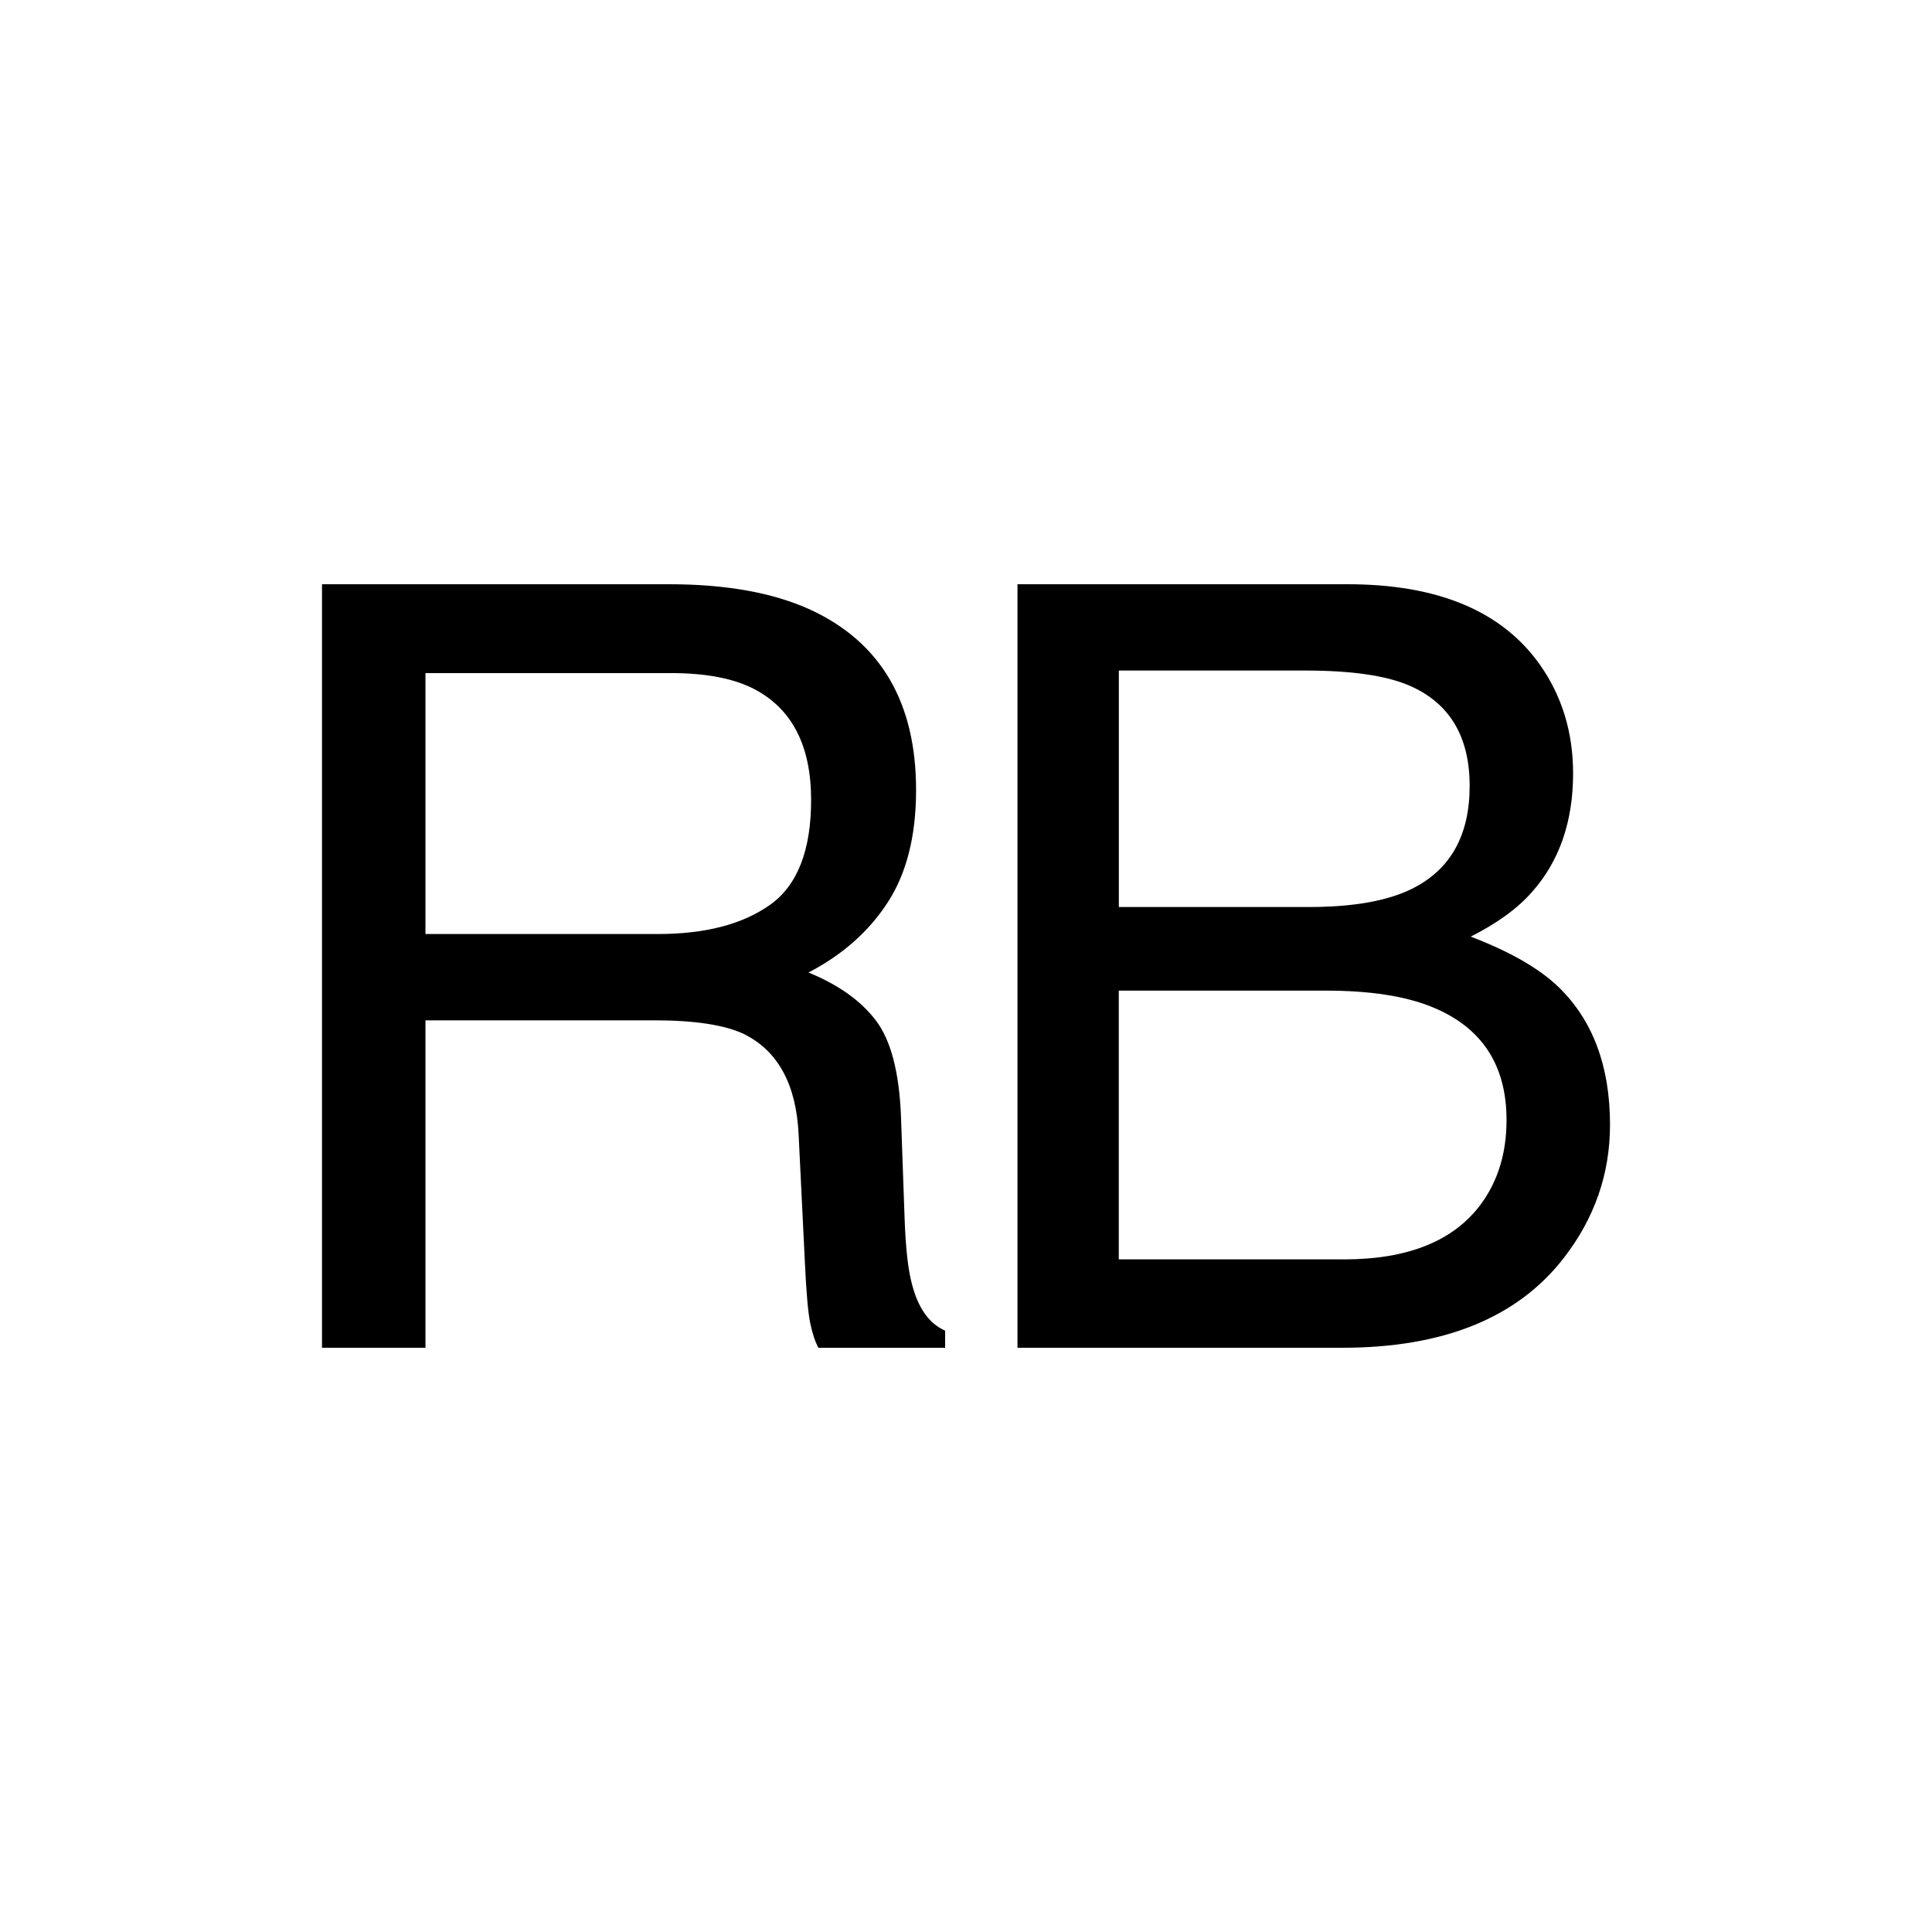
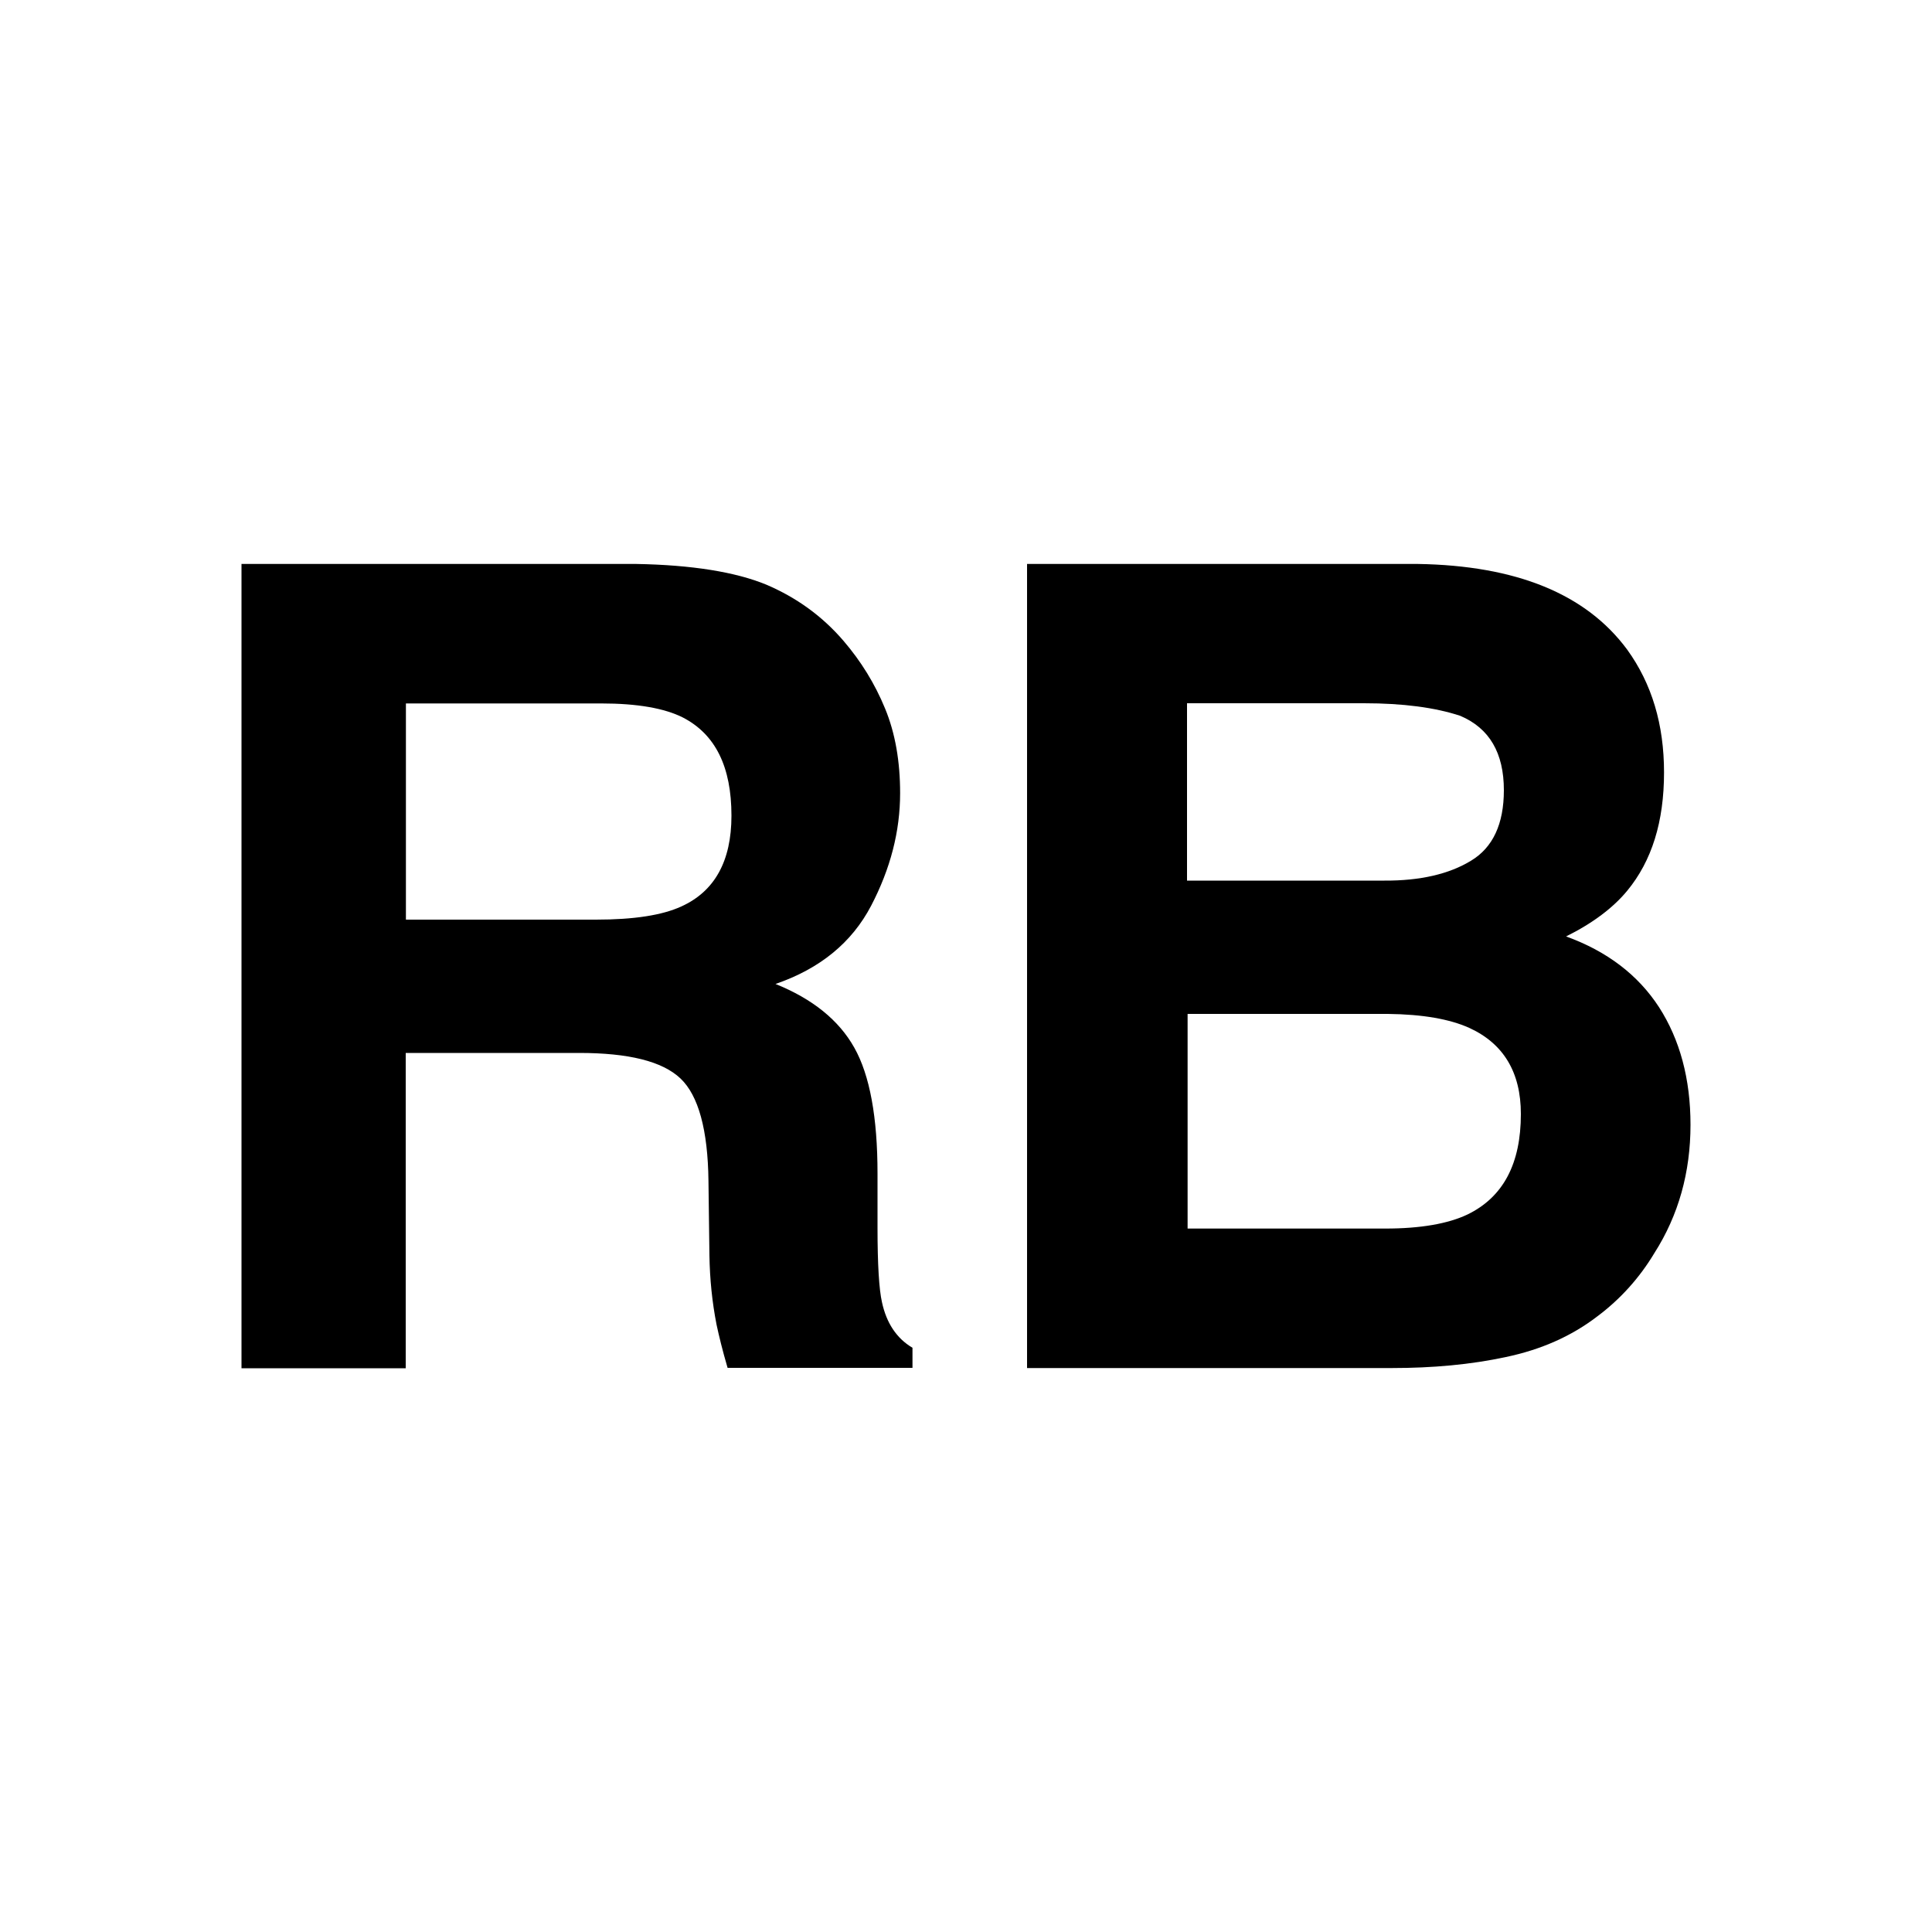
<svg xmlns="http://www.w3.org/2000/svg" version="1.1" id="Layer_1" x="0px" y="0px" viewBox="0 0 1000 1000" style="enable-background:new 0 0 1000 1000;" xml:space="preserve">
  <style type="text/css">
	.st0{fill:#FFFFFF;}
</style>
-   <rect x="0" class="st0" width="1000" height="1000" />
+   <rect class="st0" width="1000" height="1000" />
  <g>
-     <path d="M166.67,302.4h179.64c29.59,0,53.97,4.4,73.17,13.19c36.45,16.87,54.68,47.99,54.68,93.36c0,23.68-4.89,43.04-14.67,58.11   c-9.77,15.07-23.45,27.17-41.03,36.32c15.43,6.28,27.04,14.53,34.84,24.75c7.8,10.23,12.15,26.81,13.05,49.77l1.88,53   c0.53,15.07,1.79,26.28,3.76,33.63c3.23,12.56,8.96,20.63,17.21,24.21v8.88h-65.6c-1.8-3.4-3.23-7.8-4.31-13.19   s-1.97-15.79-2.69-31.21l-3.23-65.91c-1.21-25.83-10.55-43.13-27.96-51.92c-9.93-4.84-25.53-7.27-46.79-7.27h-118.4V697.6h-53.55   V302.4z M340.56,483.45c24.41,0,43.73-5.01,57.95-15.07c14.21-10.04,21.32-28.16,21.32-54.35c0-28.16-9.95-47.35-29.83-57.57   c-10.64-5.39-24.85-8.07-42.64-8.07H220.22v135.05L340.56,483.45L340.56,483.45z" />
-     <path d="M526.64,302.4h170.88c46.57,0,79.71,13.81,99.38,41.43c11.55,16.32,17.33,35.16,17.33,56.49   c0,24.93-7.09,45.39-21.25,61.35c-7.36,8.43-17.93,16.15-31.75,23.13c20.27,7.72,35.43,16.41,45.47,26.09   c17.76,17.21,26.64,40.99,26.64,71.29c0,25.47-8.03,48.52-24.09,69.15c-24,30.85-62.17,46.27-114.5,46.27h-168.1V302.4H526.64z    M677.5,469.47c22.84,0,40.6-3.13,53.28-9.41c19.93-9.87,29.91-27.61,29.91-53.27c0-25.83-10.6-43.23-31.8-52.19   c-11.96-5.01-29.73-7.53-53.28-7.53h-96.5v122.41h98.4v-0.01H677.5z M695.59,651.86c33.13,0,56.76-9.51,70.88-28.52   c8.87-12.01,13.31-26.55,13.31-43.59c0-28.69-12.95-48.24-38.84-58.65c-13.76-5.56-31.96-8.35-54.59-8.35H579.08v139.1h116.51   V651.86z" />
+     <path d="M299.8,545H210v163.2h-85V291.9h204.2c29.1,0.5,51.6,4.2,67.4,10.7c15.7,6.7,29,16.3,40,29.1c9,10.5,16.2,22.1,21.5,35   c5.3,12.8,7.8,27.5,7.8,43.8c0,19.8-5,39.1-15,58.3c-10,19.1-26.5,32.6-49.5,40.5c19.1,7.7,32.8,18.7,40.8,33c8,14.2,12,36,12,65.1   v28c0,19,0.8,32,2.3,38.6c2.3,10.7,7.5,18.7,15.8,23.6V708h-95.7c-2.7-9.2-4.5-16.7-5.7-22.3c-2.3-11.7-3.5-23.6-3.7-35.8   l-0.5-38.6c-0.3-26.5-5.2-44.3-14.5-53.1C342.8,549.3,325.3,545,299.8,545z M352.6,469.2c17.3-7.8,26-23.5,26-47   c0-25.3-8.3-42.1-25.1-50.8c-9.5-4.8-23.5-7.3-42.3-7.3H210.1V476h98.4C328.2,476,342.8,473.7,352.6,469.2z" />
+     <path d="M720.3,708.1H531.6V291.9h202.2c51,0.8,87.1,15.5,108.4,44.3c12.8,17.7,19.1,38.8,19.1,63.6c0,25.5-6.3,45.8-19.1,61.3   c-7.2,8.7-17.7,16.7-31.6,23.6c21.3,7.7,37.3,20,48.1,36.6c10.8,16.8,16.3,37.1,16.3,60.9c0,24.6-6.2,46.8-18.7,66.4   c-7.8,13-17.8,24-29.6,32.8c-13.3,10.2-29.1,17.2-47.3,21C761.3,706.3,741.6,708.1,720.3,708.1z M761.4,445.5   c11.3-6.8,17-19,17-36.5c0-19.3-7.5-32.1-22.6-38.5c-13-4.3-29.6-6.5-49.8-6.5h-91.6v91.8h102.2   C735.1,455.9,750.1,452.4,761.4,445.5z M718.3,524.8H614.7v111.1H717c18.3,0,32.5-2.5,42.6-7.3c18.5-9,27.6-26.3,27.6-52   c0-21.6-9-36.5-26.8-44.6C750.4,527.5,736.5,525,718.3,524.8z" />
  </g>
</svg>
